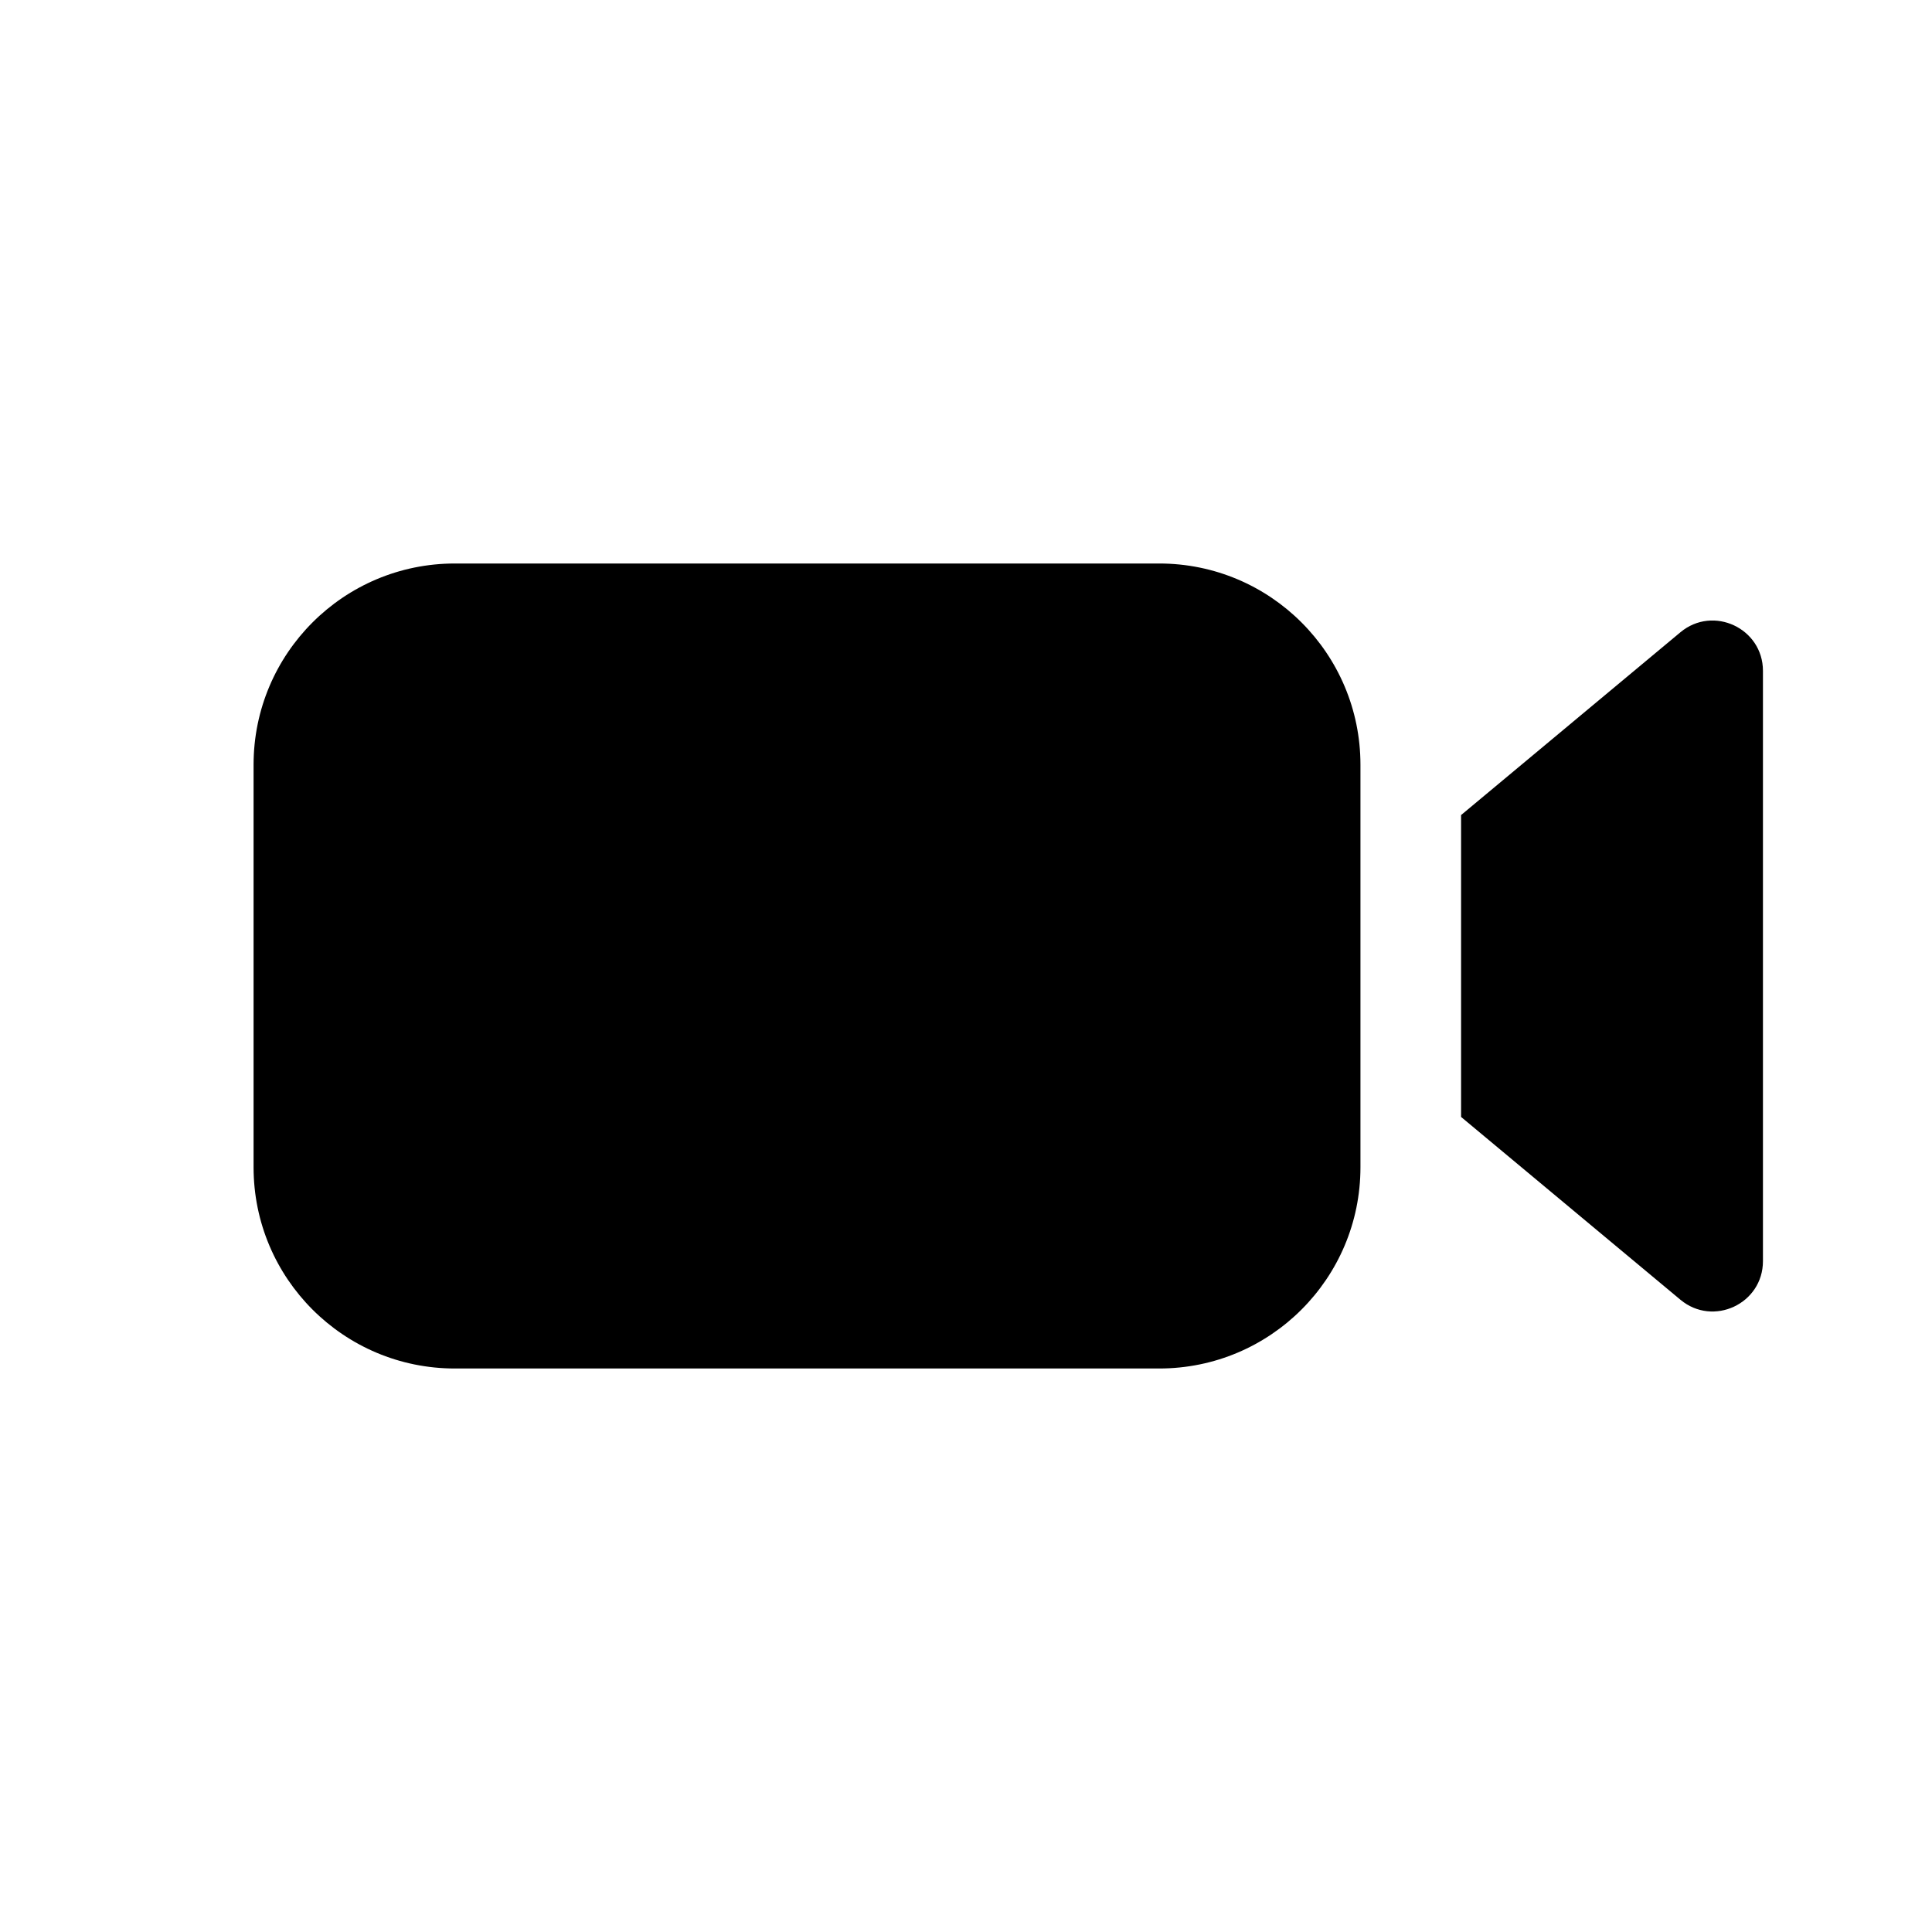
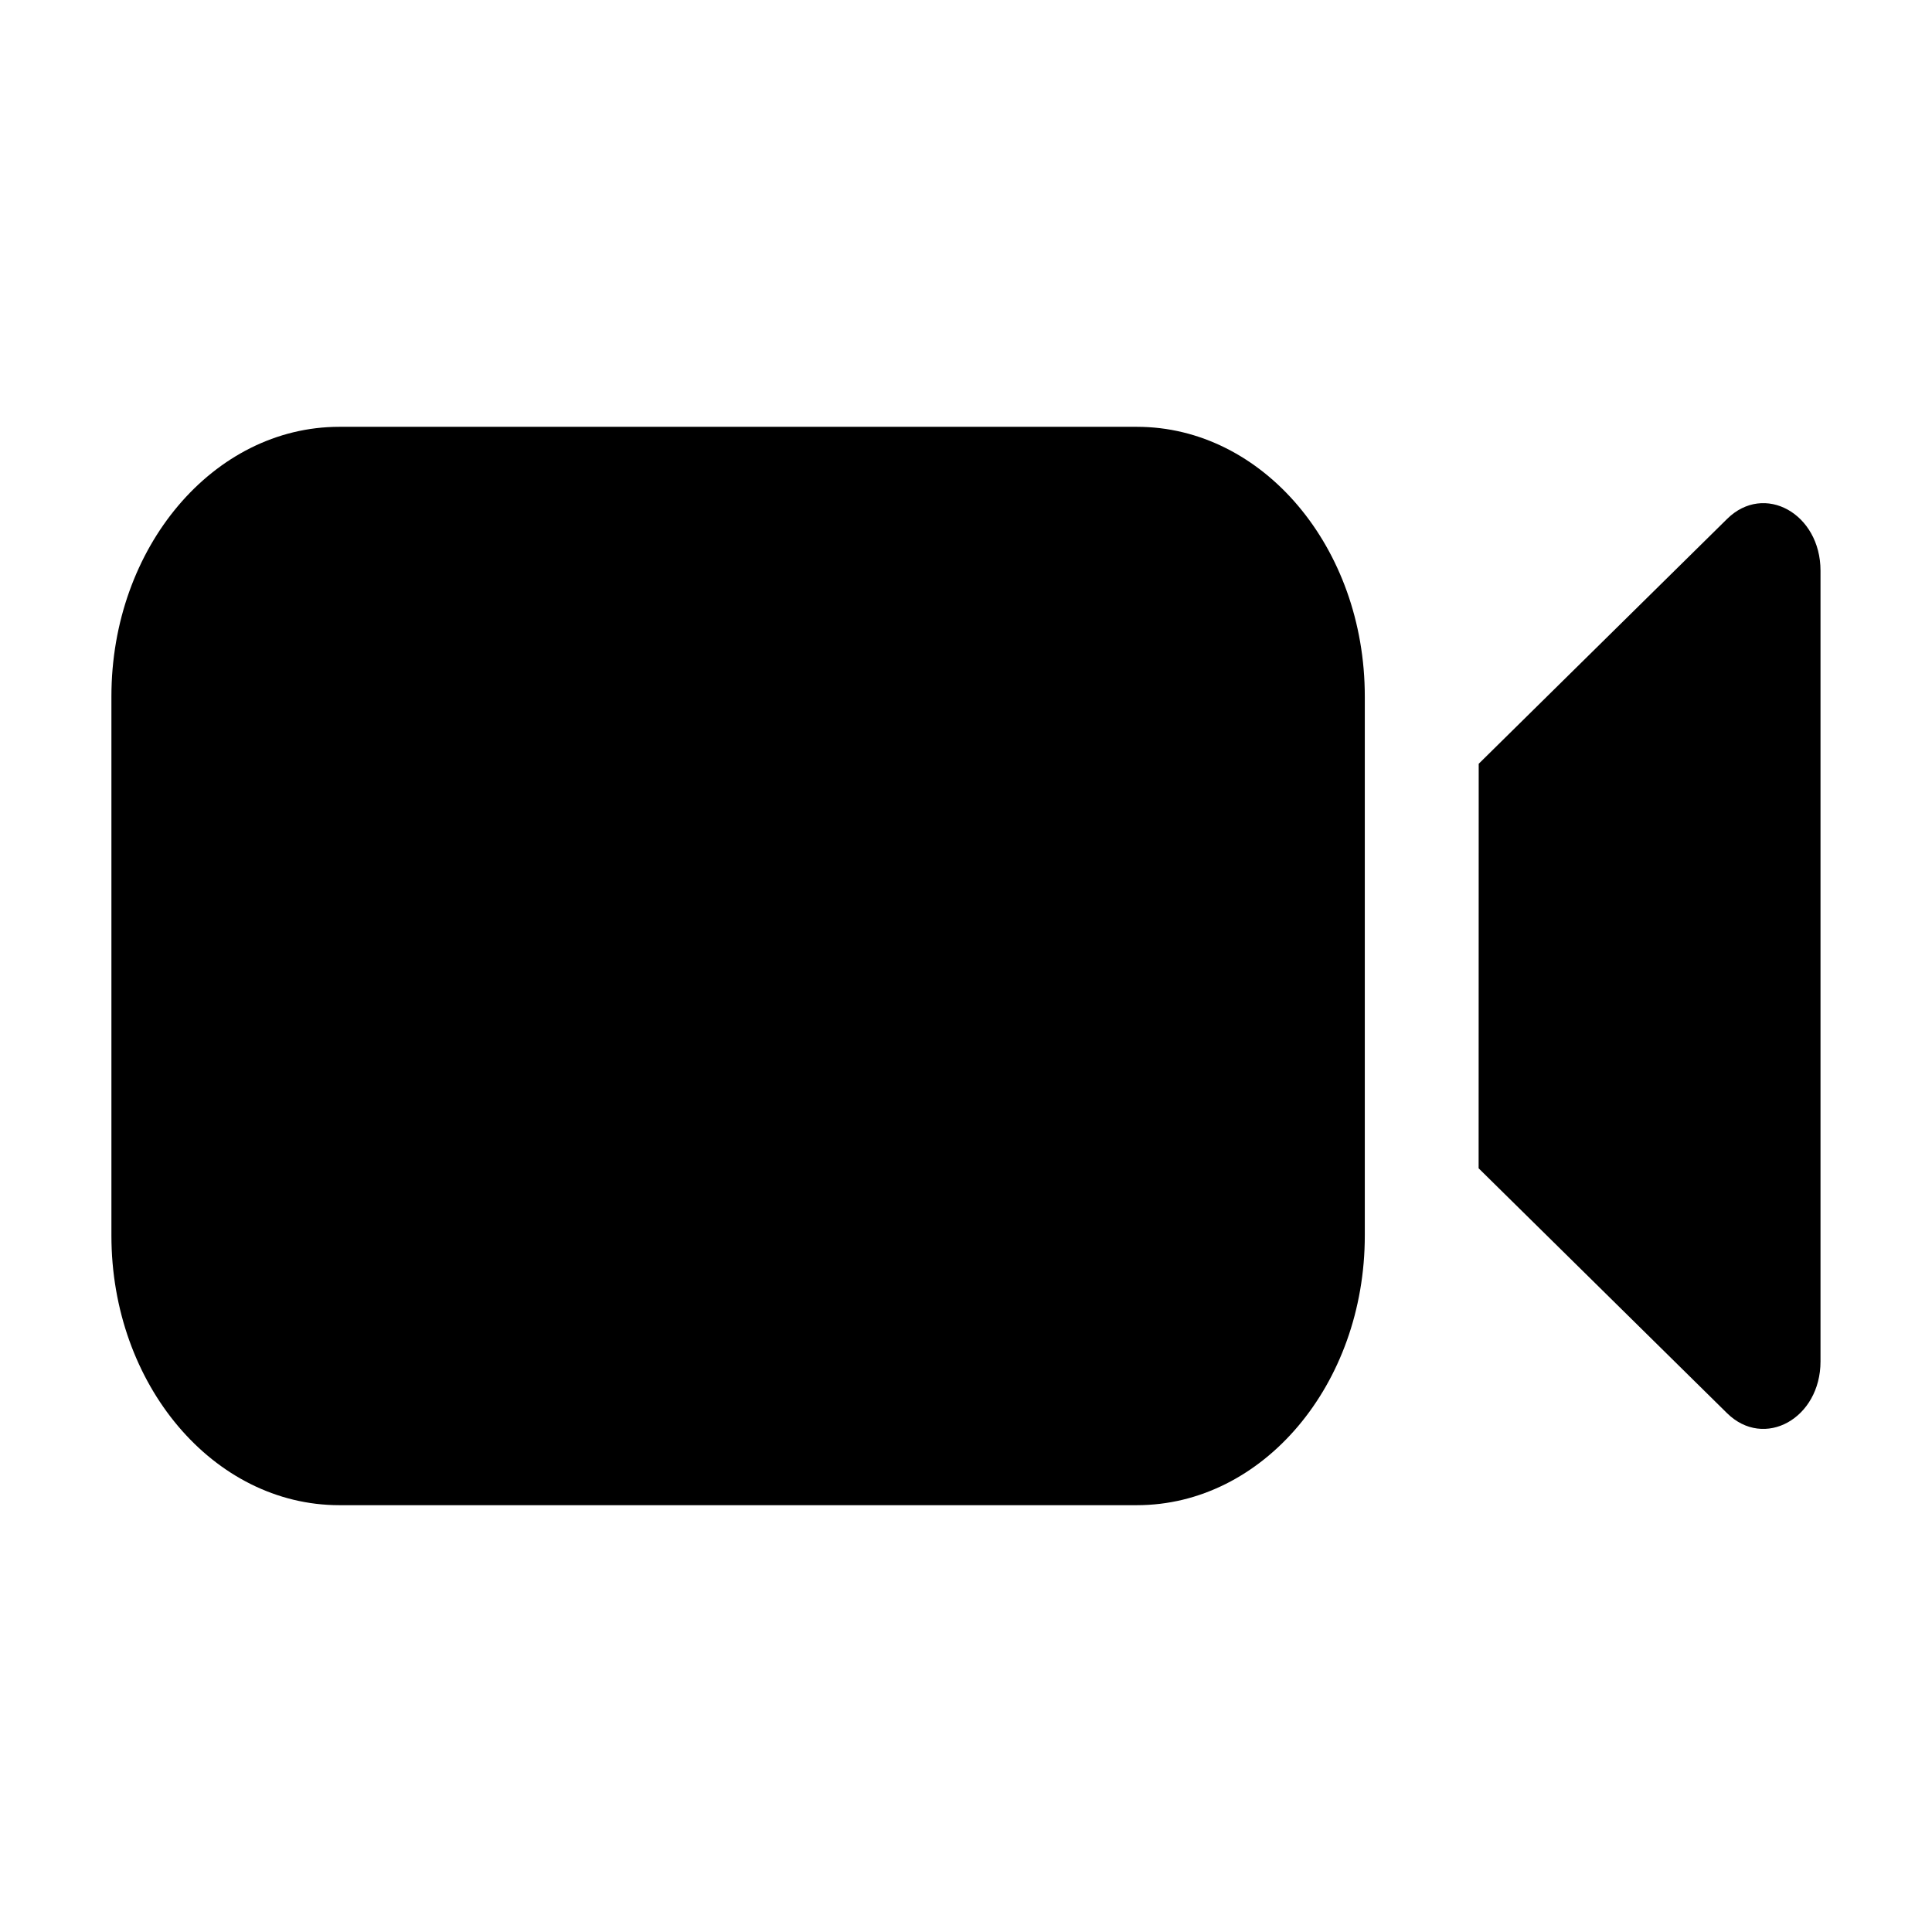
<svg xmlns="http://www.w3.org/2000/svg" width="24" height="24" viewBox="0 0 24 24" fill="none">
-   <path fill="currentColor" d="M5.65 7H14.4C15.781 7 16.9 8.119 16.9 9.5V14.5C16.9 15.881 15.781 17 14.4 17H5.65C4.269 17 3.15 15.881 3.15 14.5V9.5C3.15 8.119 4.269 7 5.65 7ZM18.15 10.125L20.875 7.854C21.282 7.515 21.9 7.805 21.9 8.334V15.666C21.9 16.196 21.282 16.485 20.875 16.146L18.15 13.875V10.125Z" />
+   <path fill="currentColor" d="m 4.215,5.302 h 9.908 c 1.564,0 2.831,1.499 2.831,3.349 v 6.698 c 0,1.85 -1.267,3.349 -2.831,3.349 H 4.215 c -1.564,0 -2.831,-1.499 -2.831,-3.349 V 8.651 c 0,-1.85 1.267,-3.349 2.831,-3.349 z M 18.369,9.488 21.455,6.446 C 21.916,5.991 22.615,6.38 22.615,7.089 v 9.823 c 0,0.71 -0.7,1.097 -1.161,0.643 l -3.086,-3.042 z" />
</svg>
